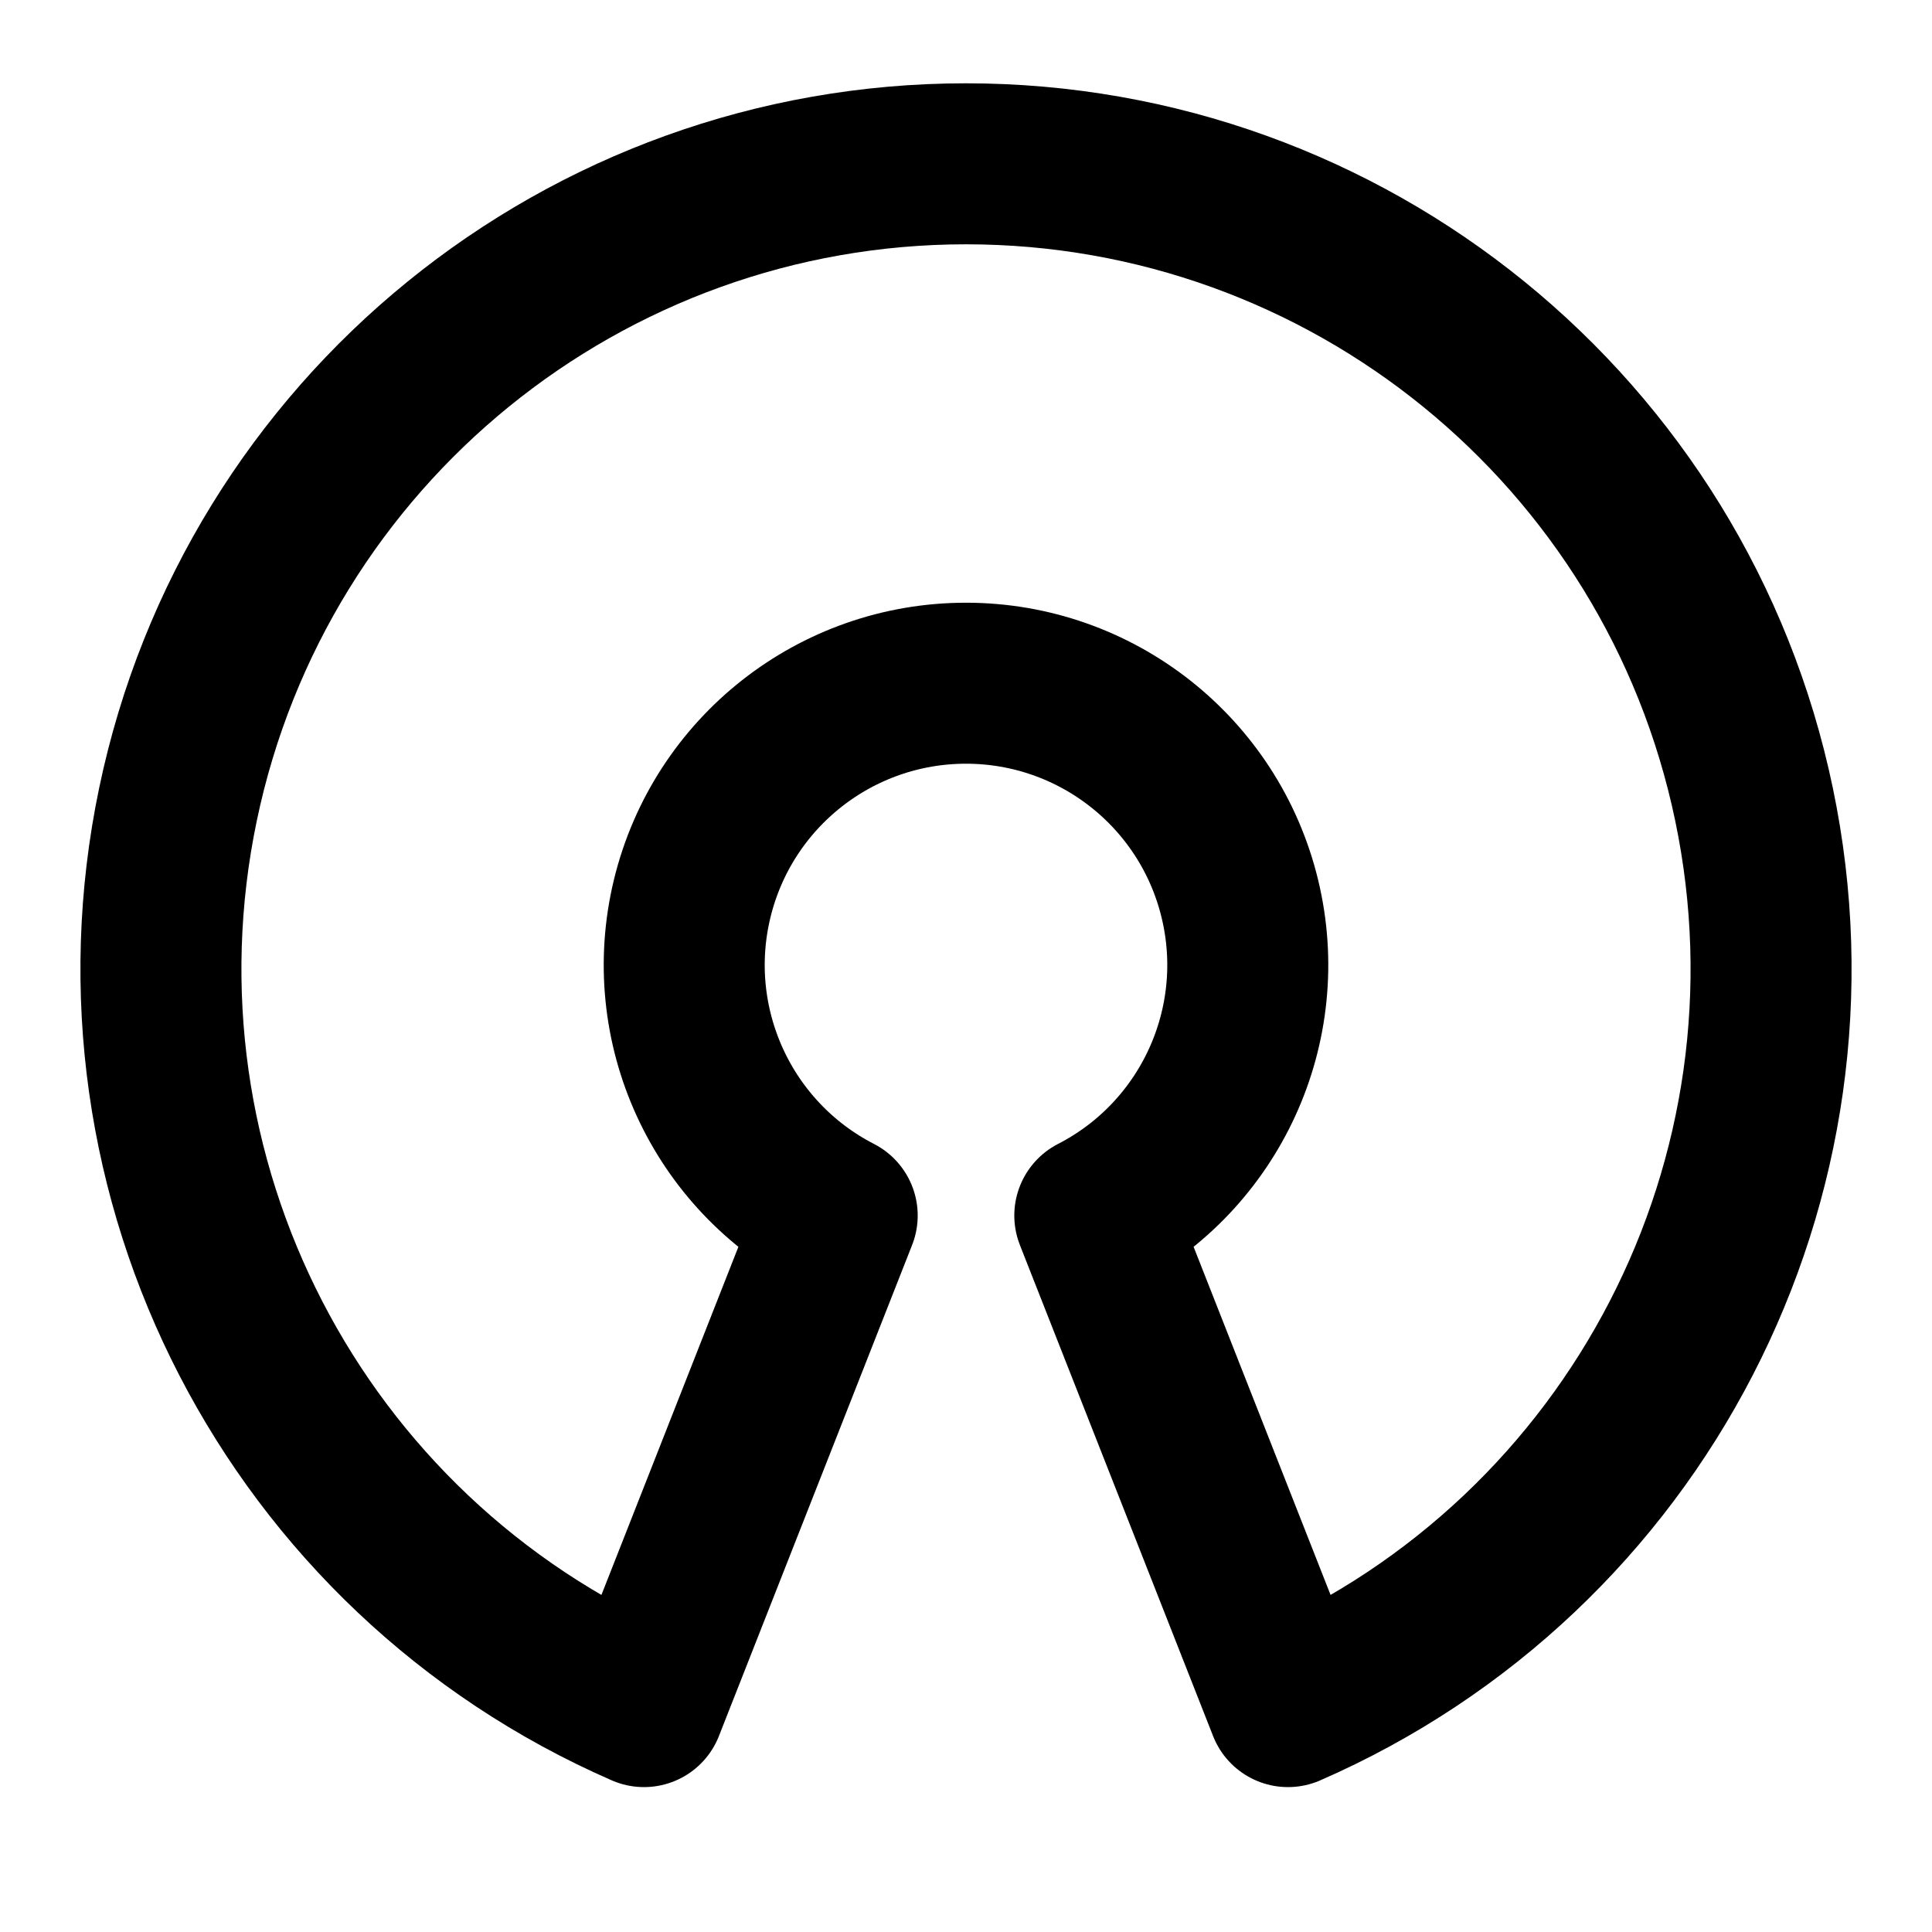
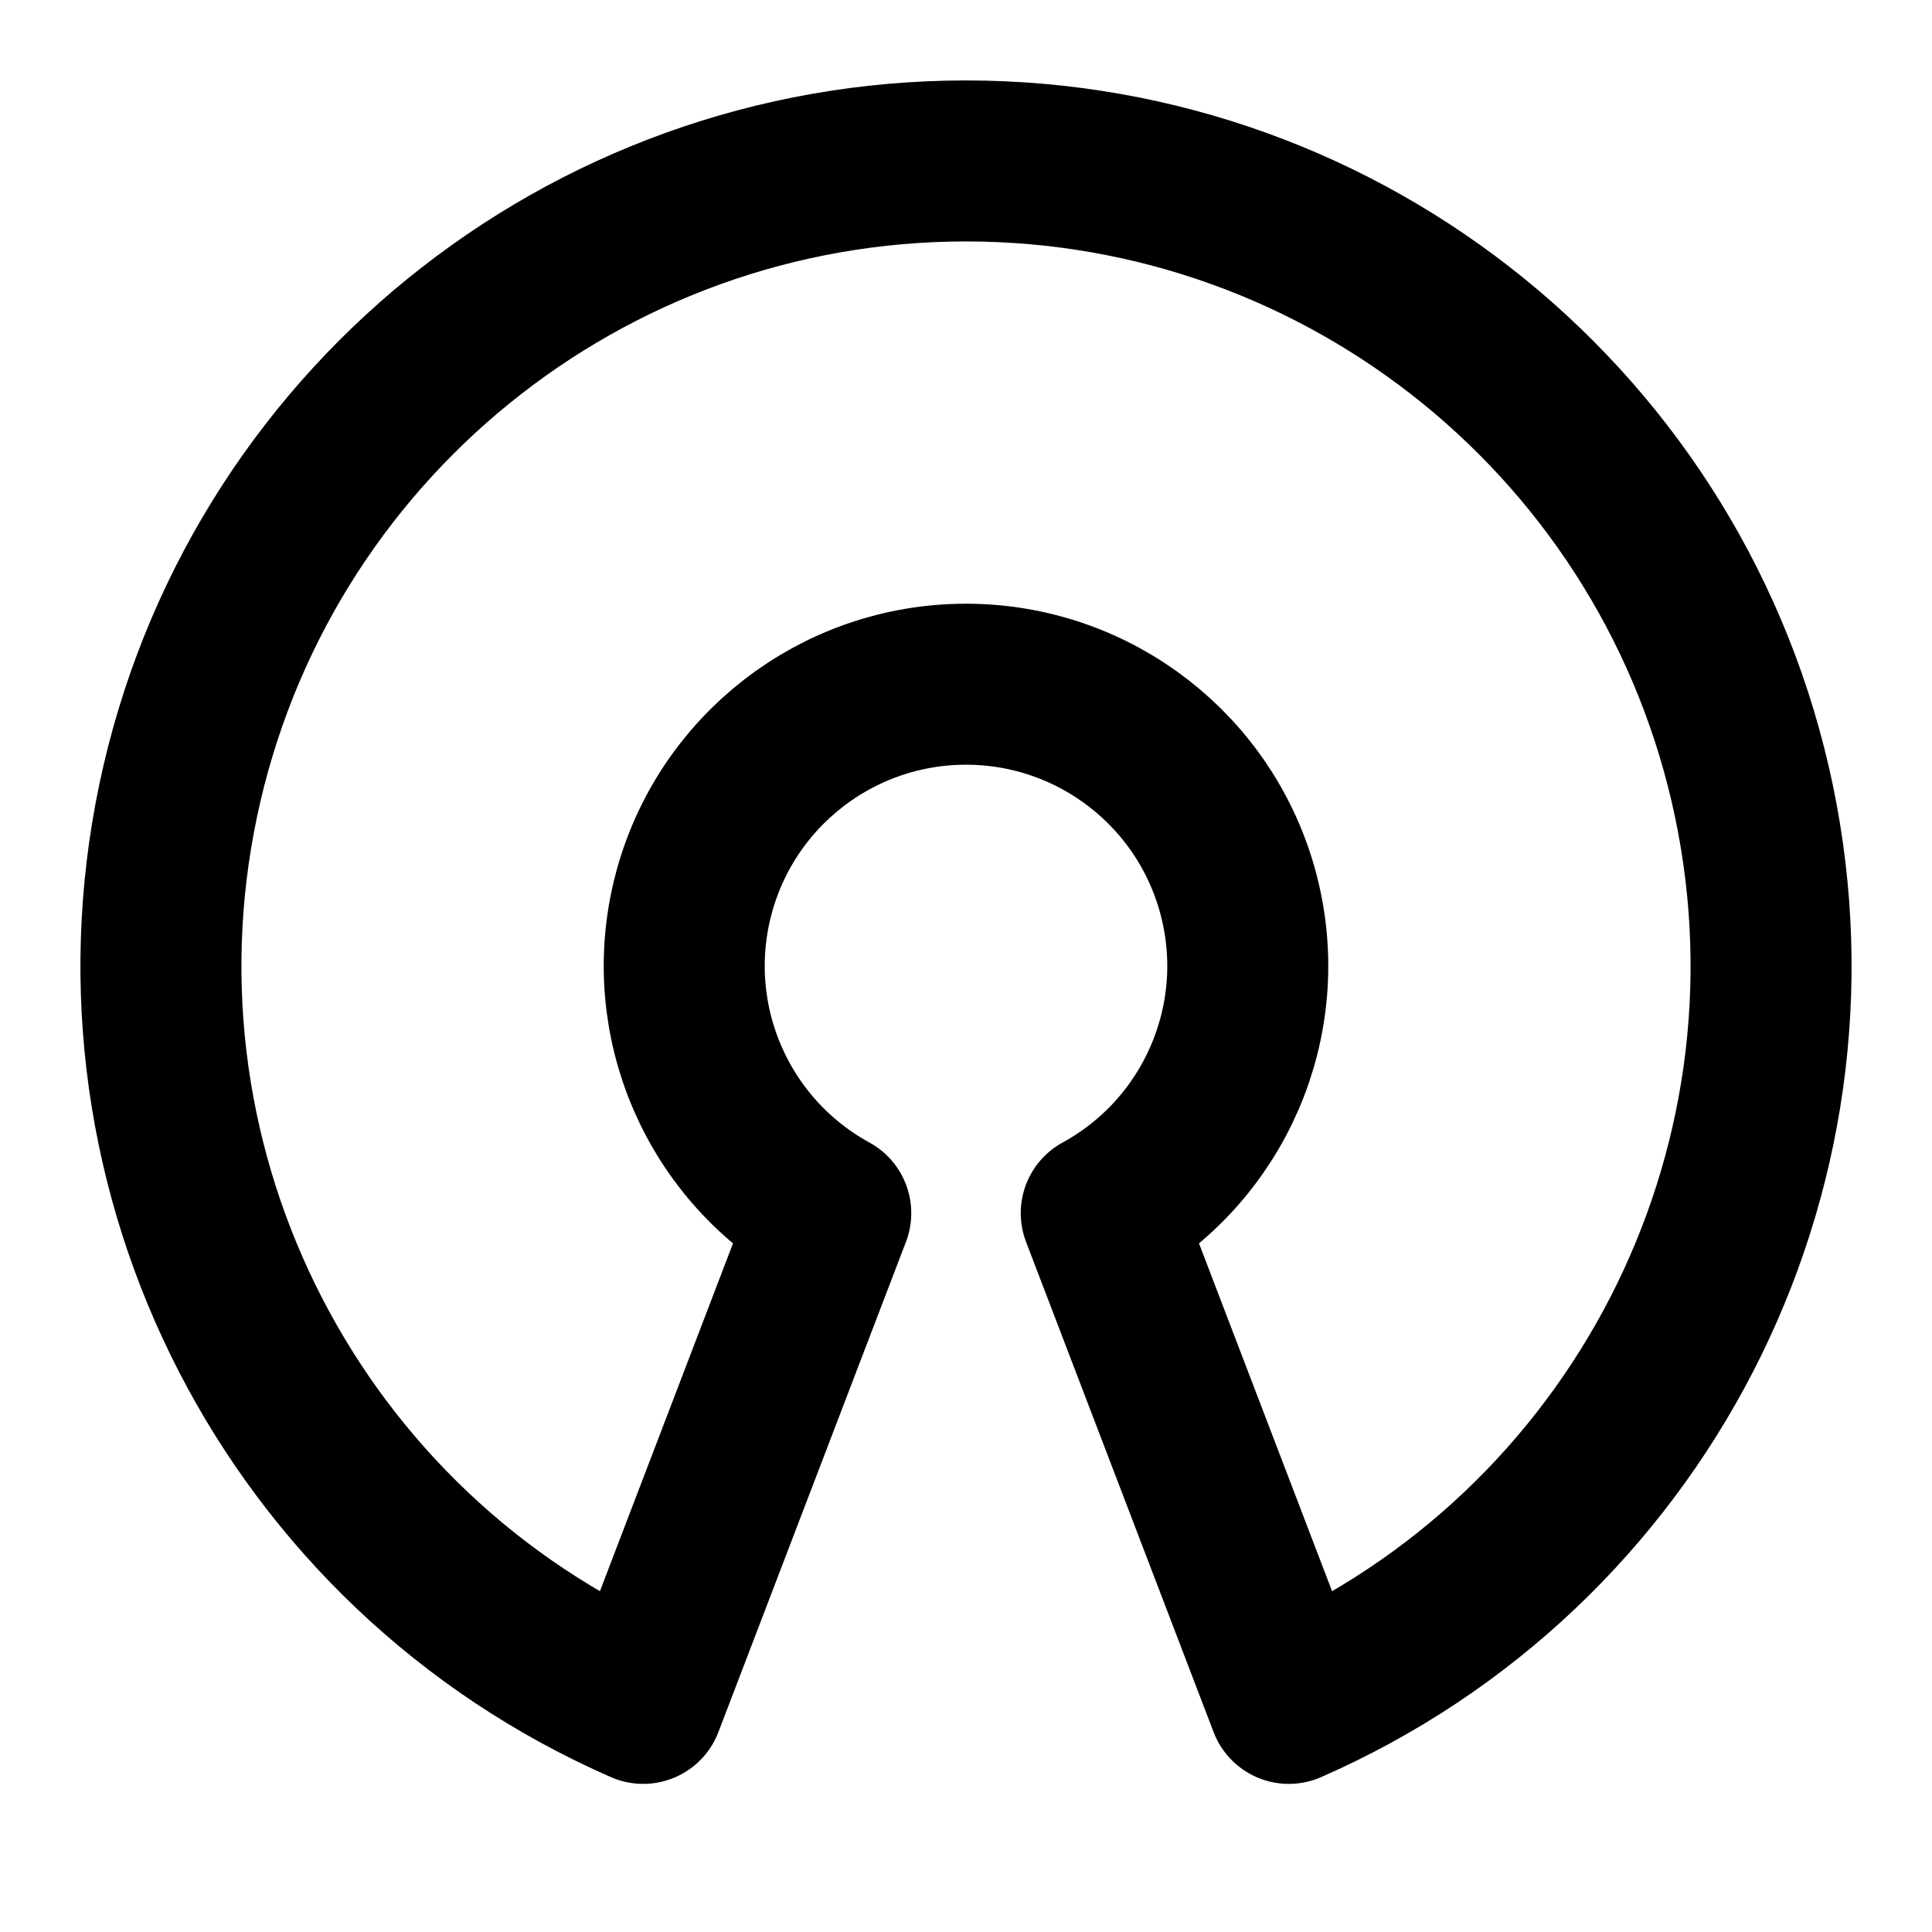
<svg xmlns="http://www.w3.org/2000/svg" class="i i-open-source" viewBox="0 0 24 24" fill="none" stroke="currentColor" stroke-width="2" stroke-linecap="round" stroke-linejoin="round">
-   <path d="M16 21.2a10 10 0 1 0-8 0l2.4-6.1a3.5 3.5 0 1 1 3.2 0Z" />
+   <path d="M16.01 21.16a10 10 0 10-8.02 0l2.33-6.09a3.5 3.5 0 113.36 0Z" />
</svg>
